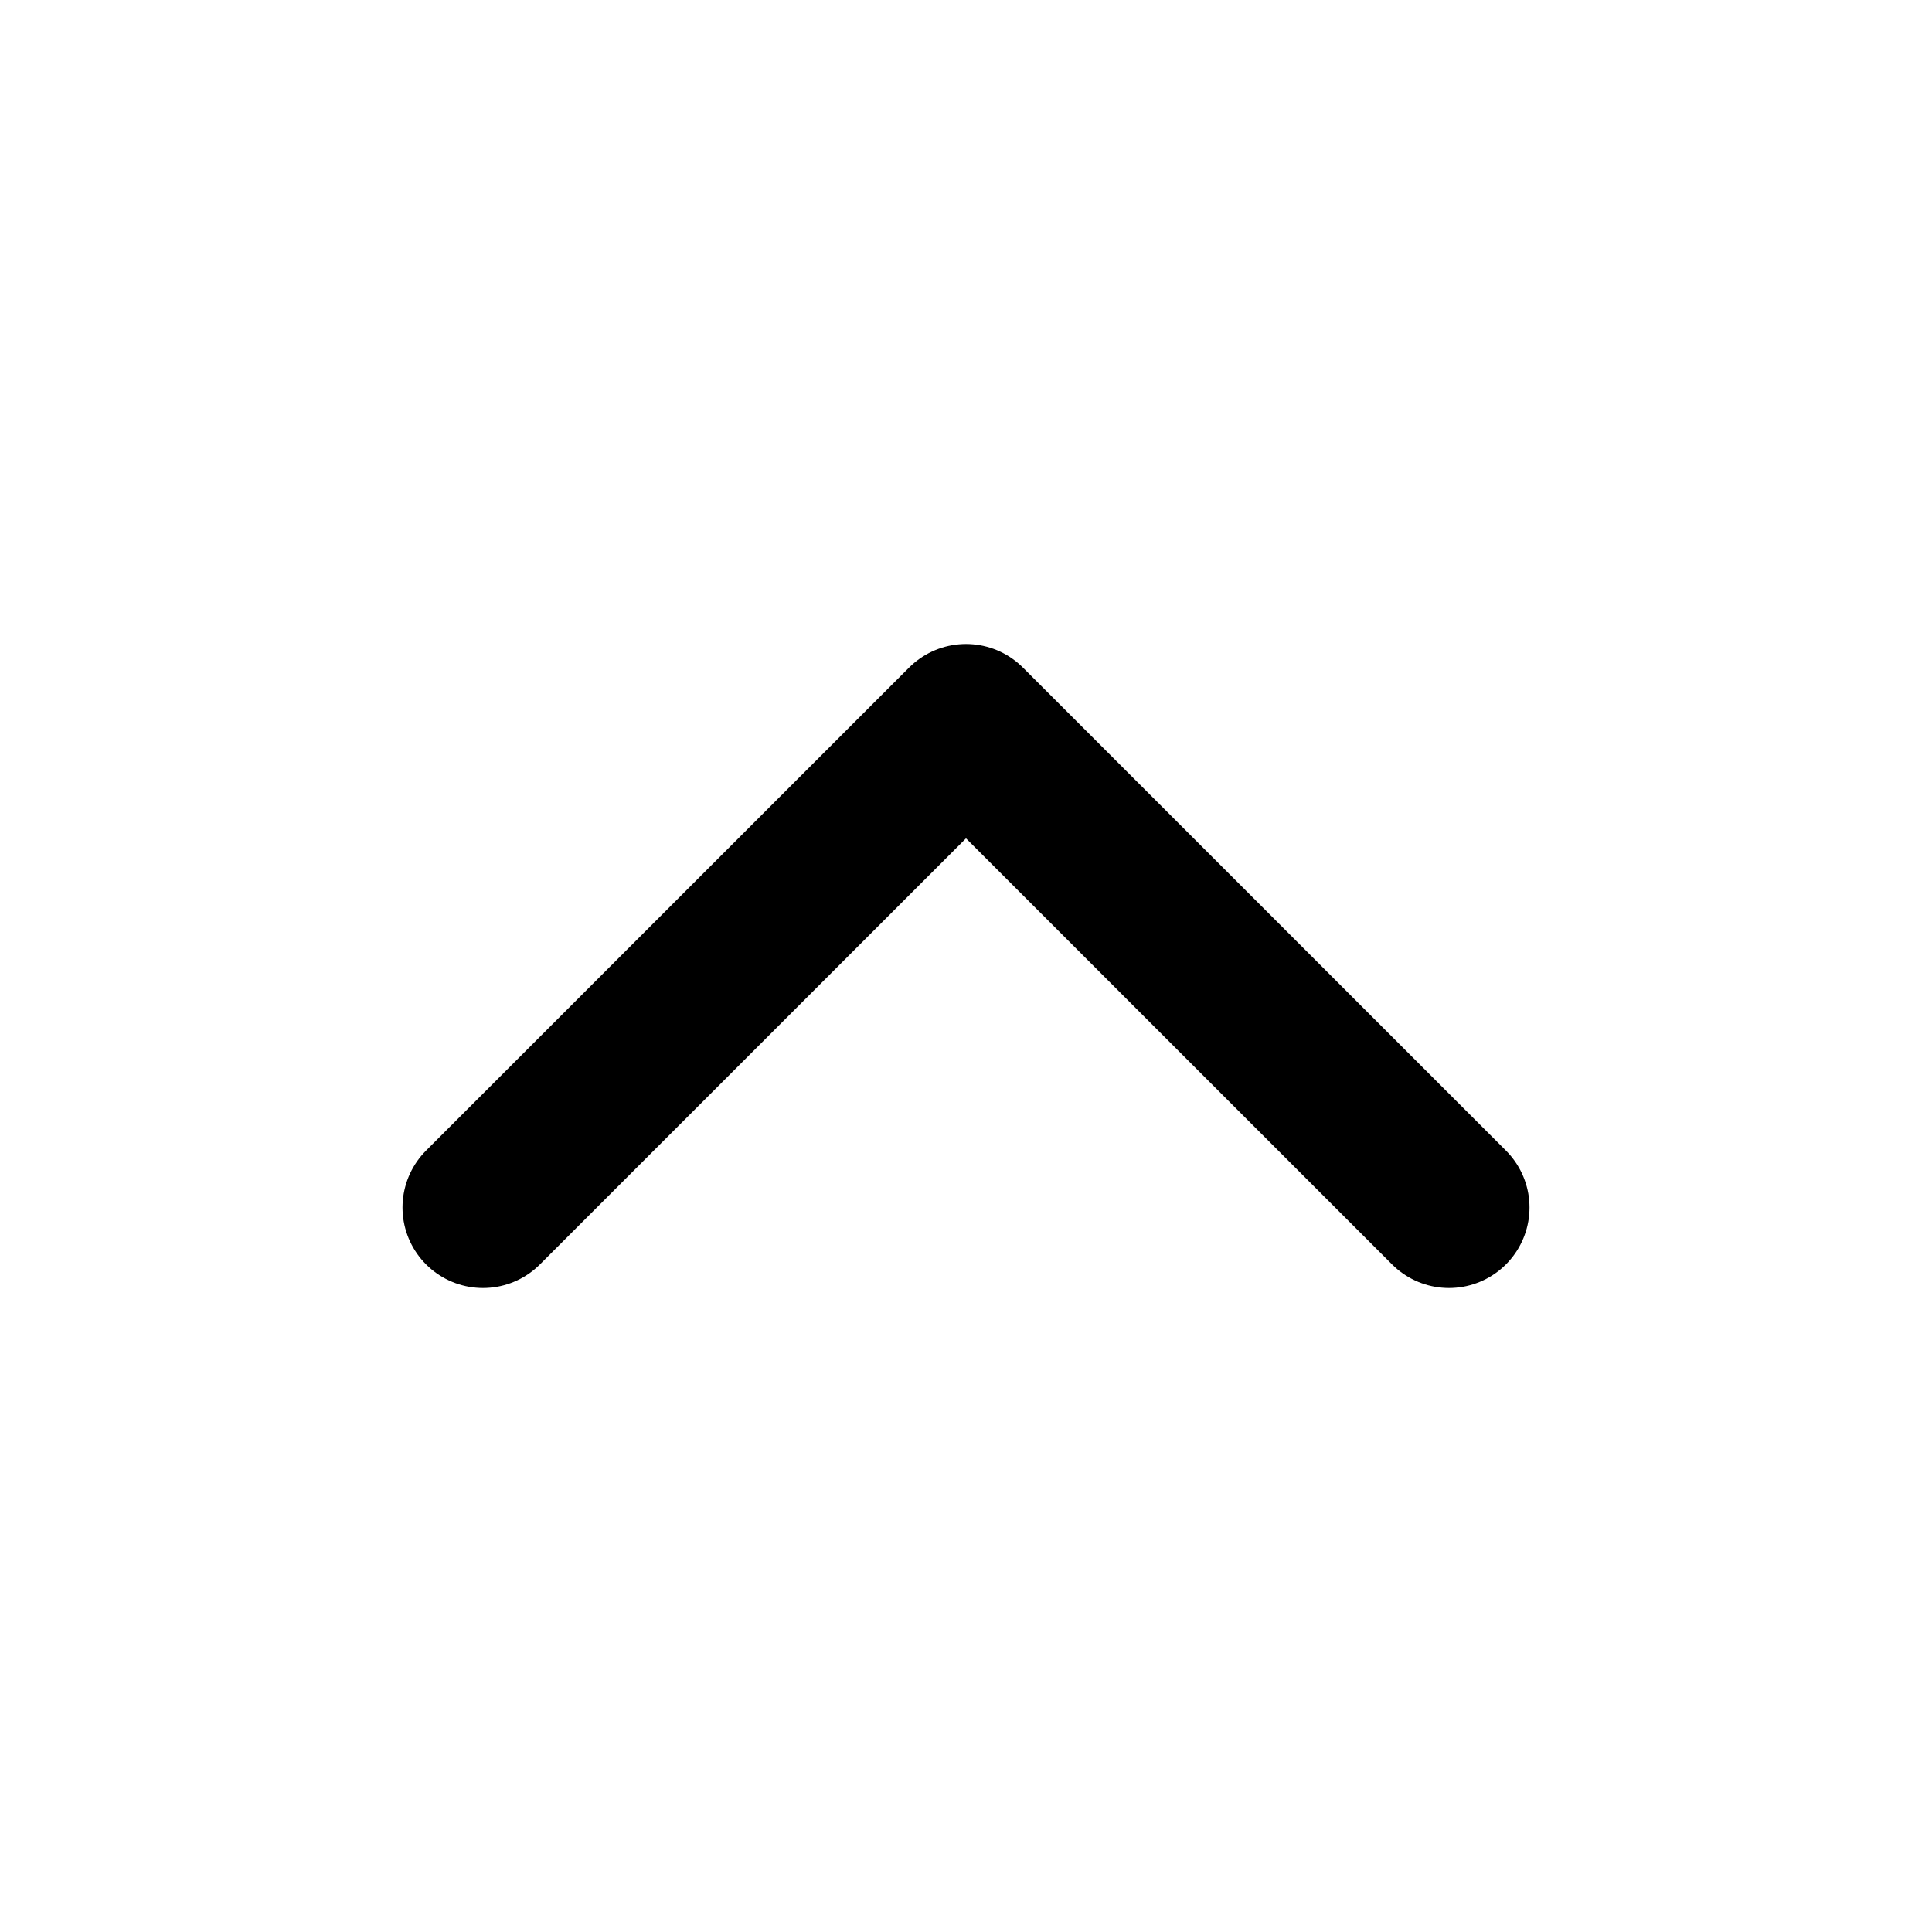
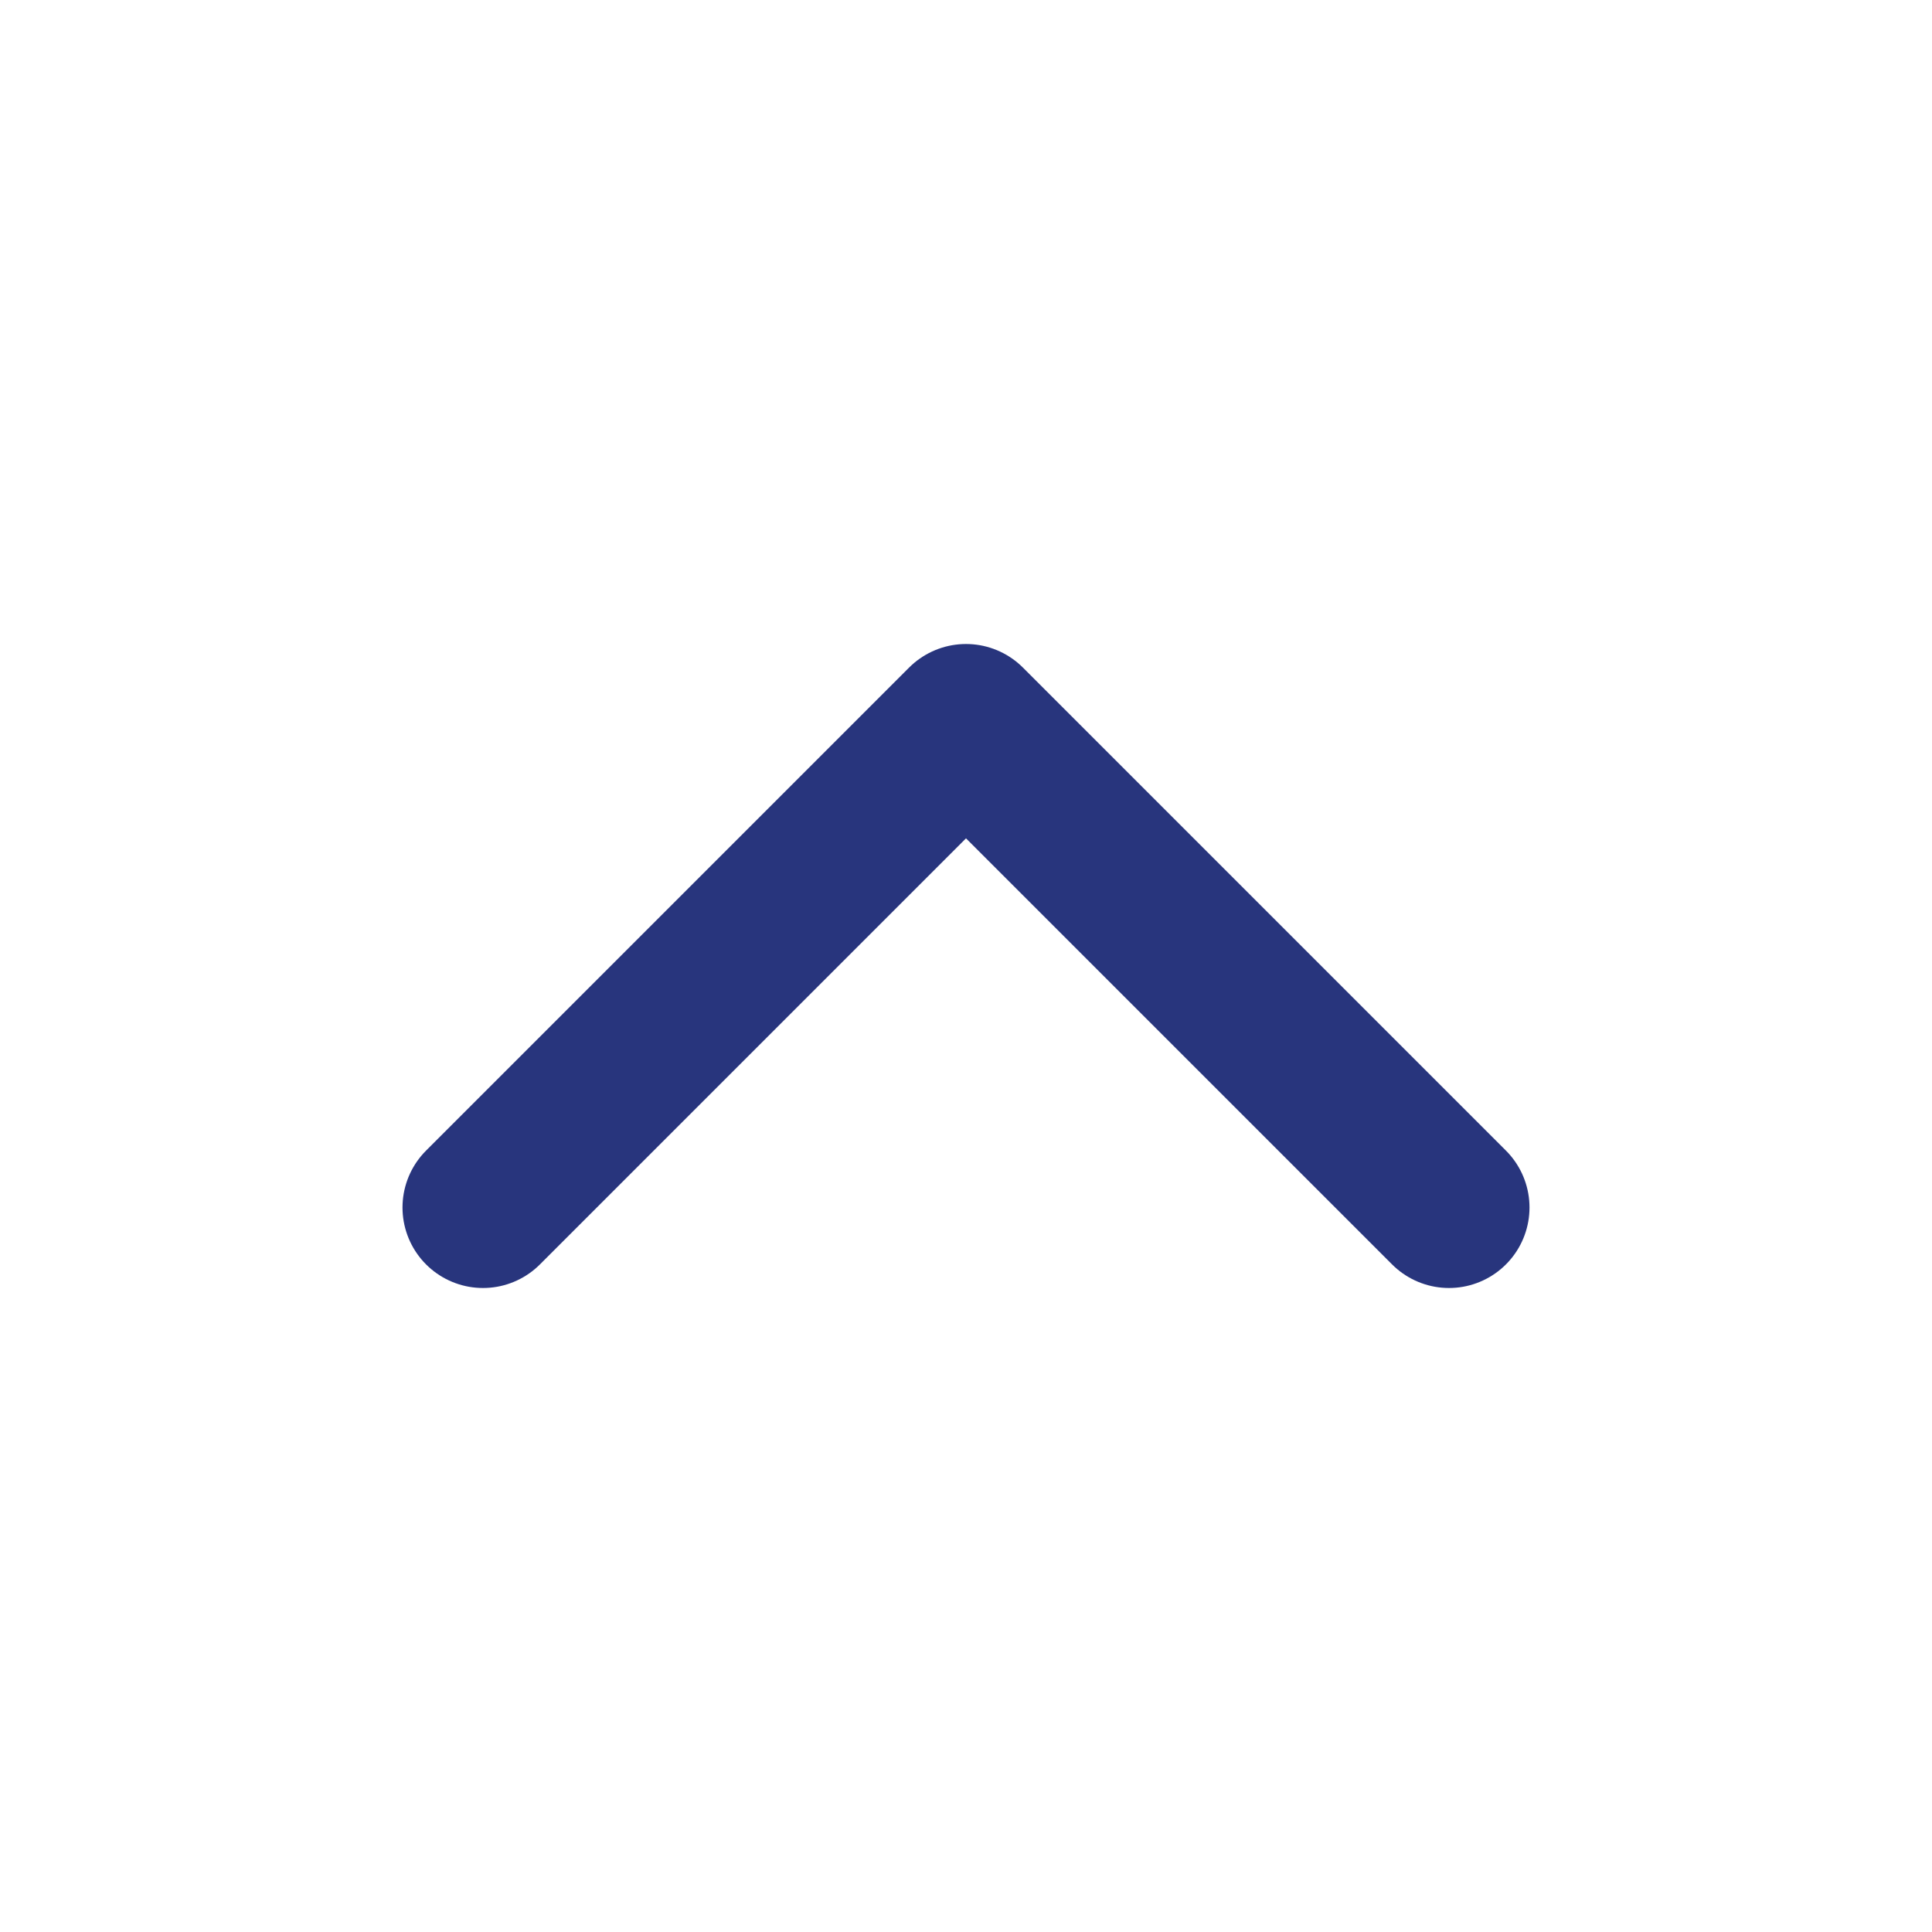
- <svg xmlns="http://www.w3.org/2000/svg" width="24" height="24" viewBox="0 0 24 24" fill="none" stroke="currentColor" stroke-width="2" stroke-linecap="round" stroke-linejoin="round" class="feather feather-chevron-up">
-   <polyline points="18 15 12 9 6 15" />
+ <svg xmlns="http://www.w3.org/2000/svg" version="1.1" id="Layer_1" x="0px" y="0px" viewBox="0 0 24 24" style="enable-background:new 0 0 24 24;" xml:space="preserve">
+   <style type="text/css">
+ 	.st0{fill:none;stroke:#28357D;stroke-width:2;stroke-linecap:round;stroke-linejoin:round;}
+ </style>
+   <polyline class="st0" points="18,15 12,9 6,15 " />
</svg>
